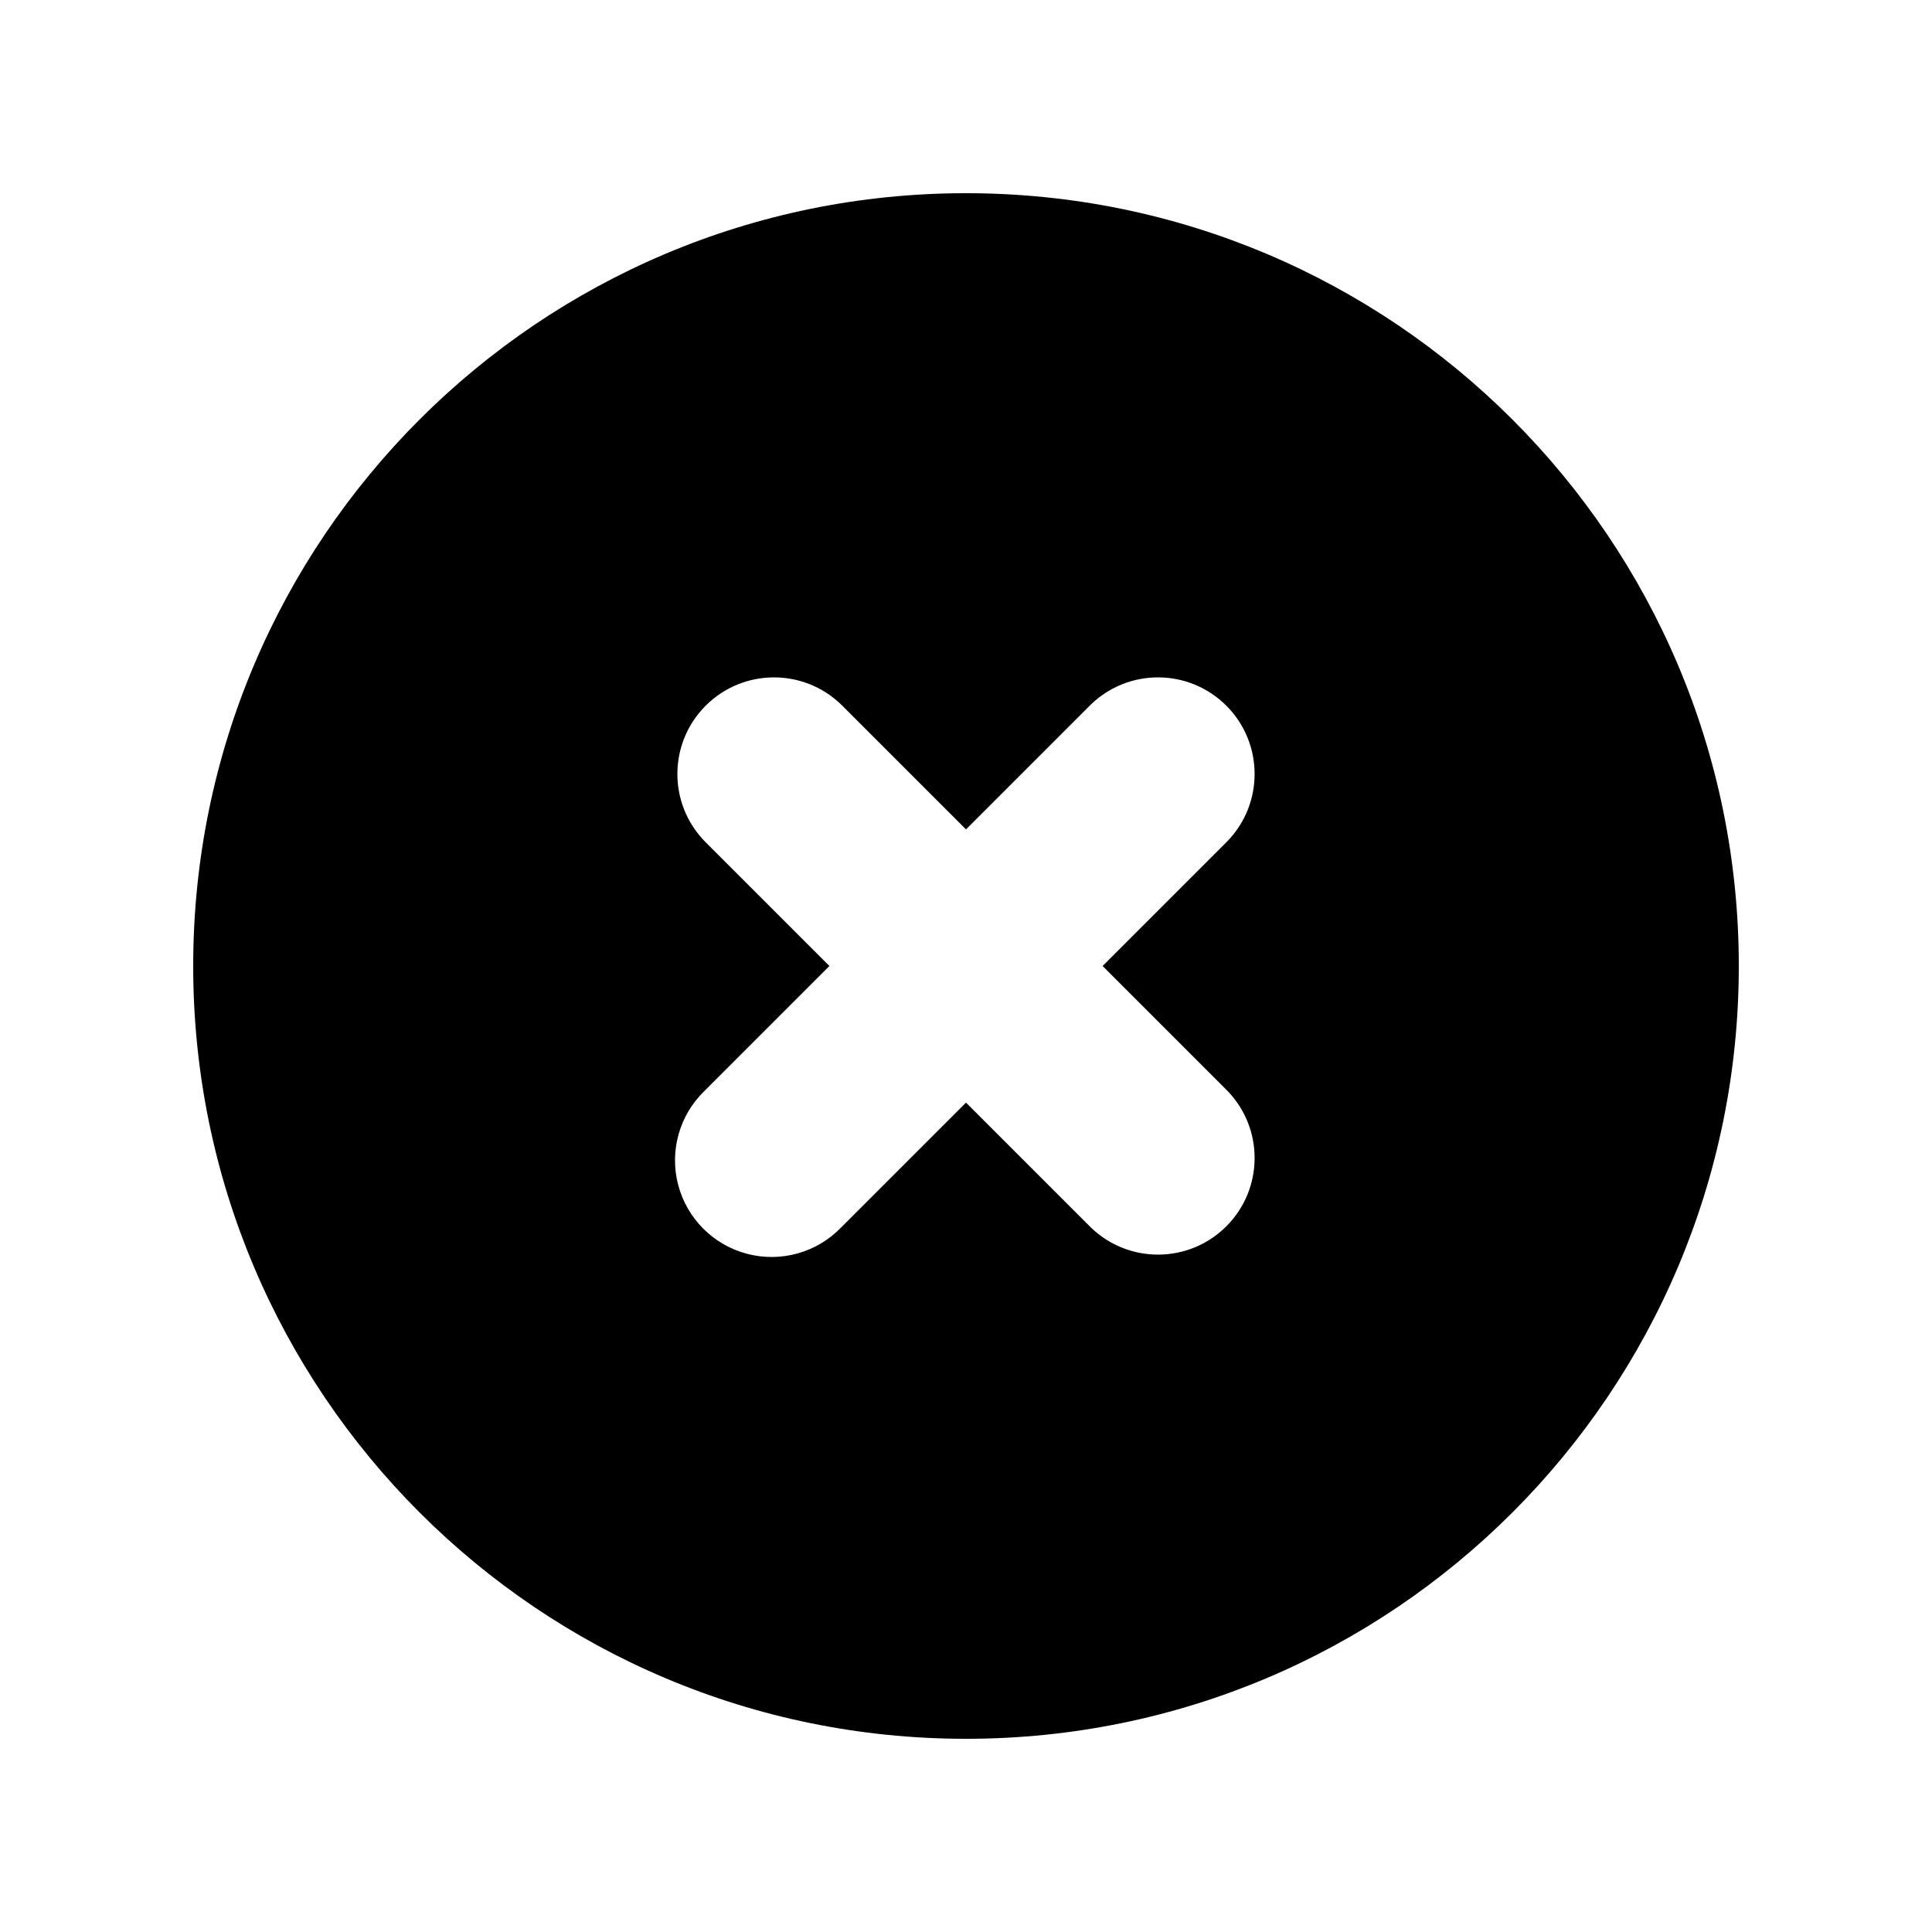
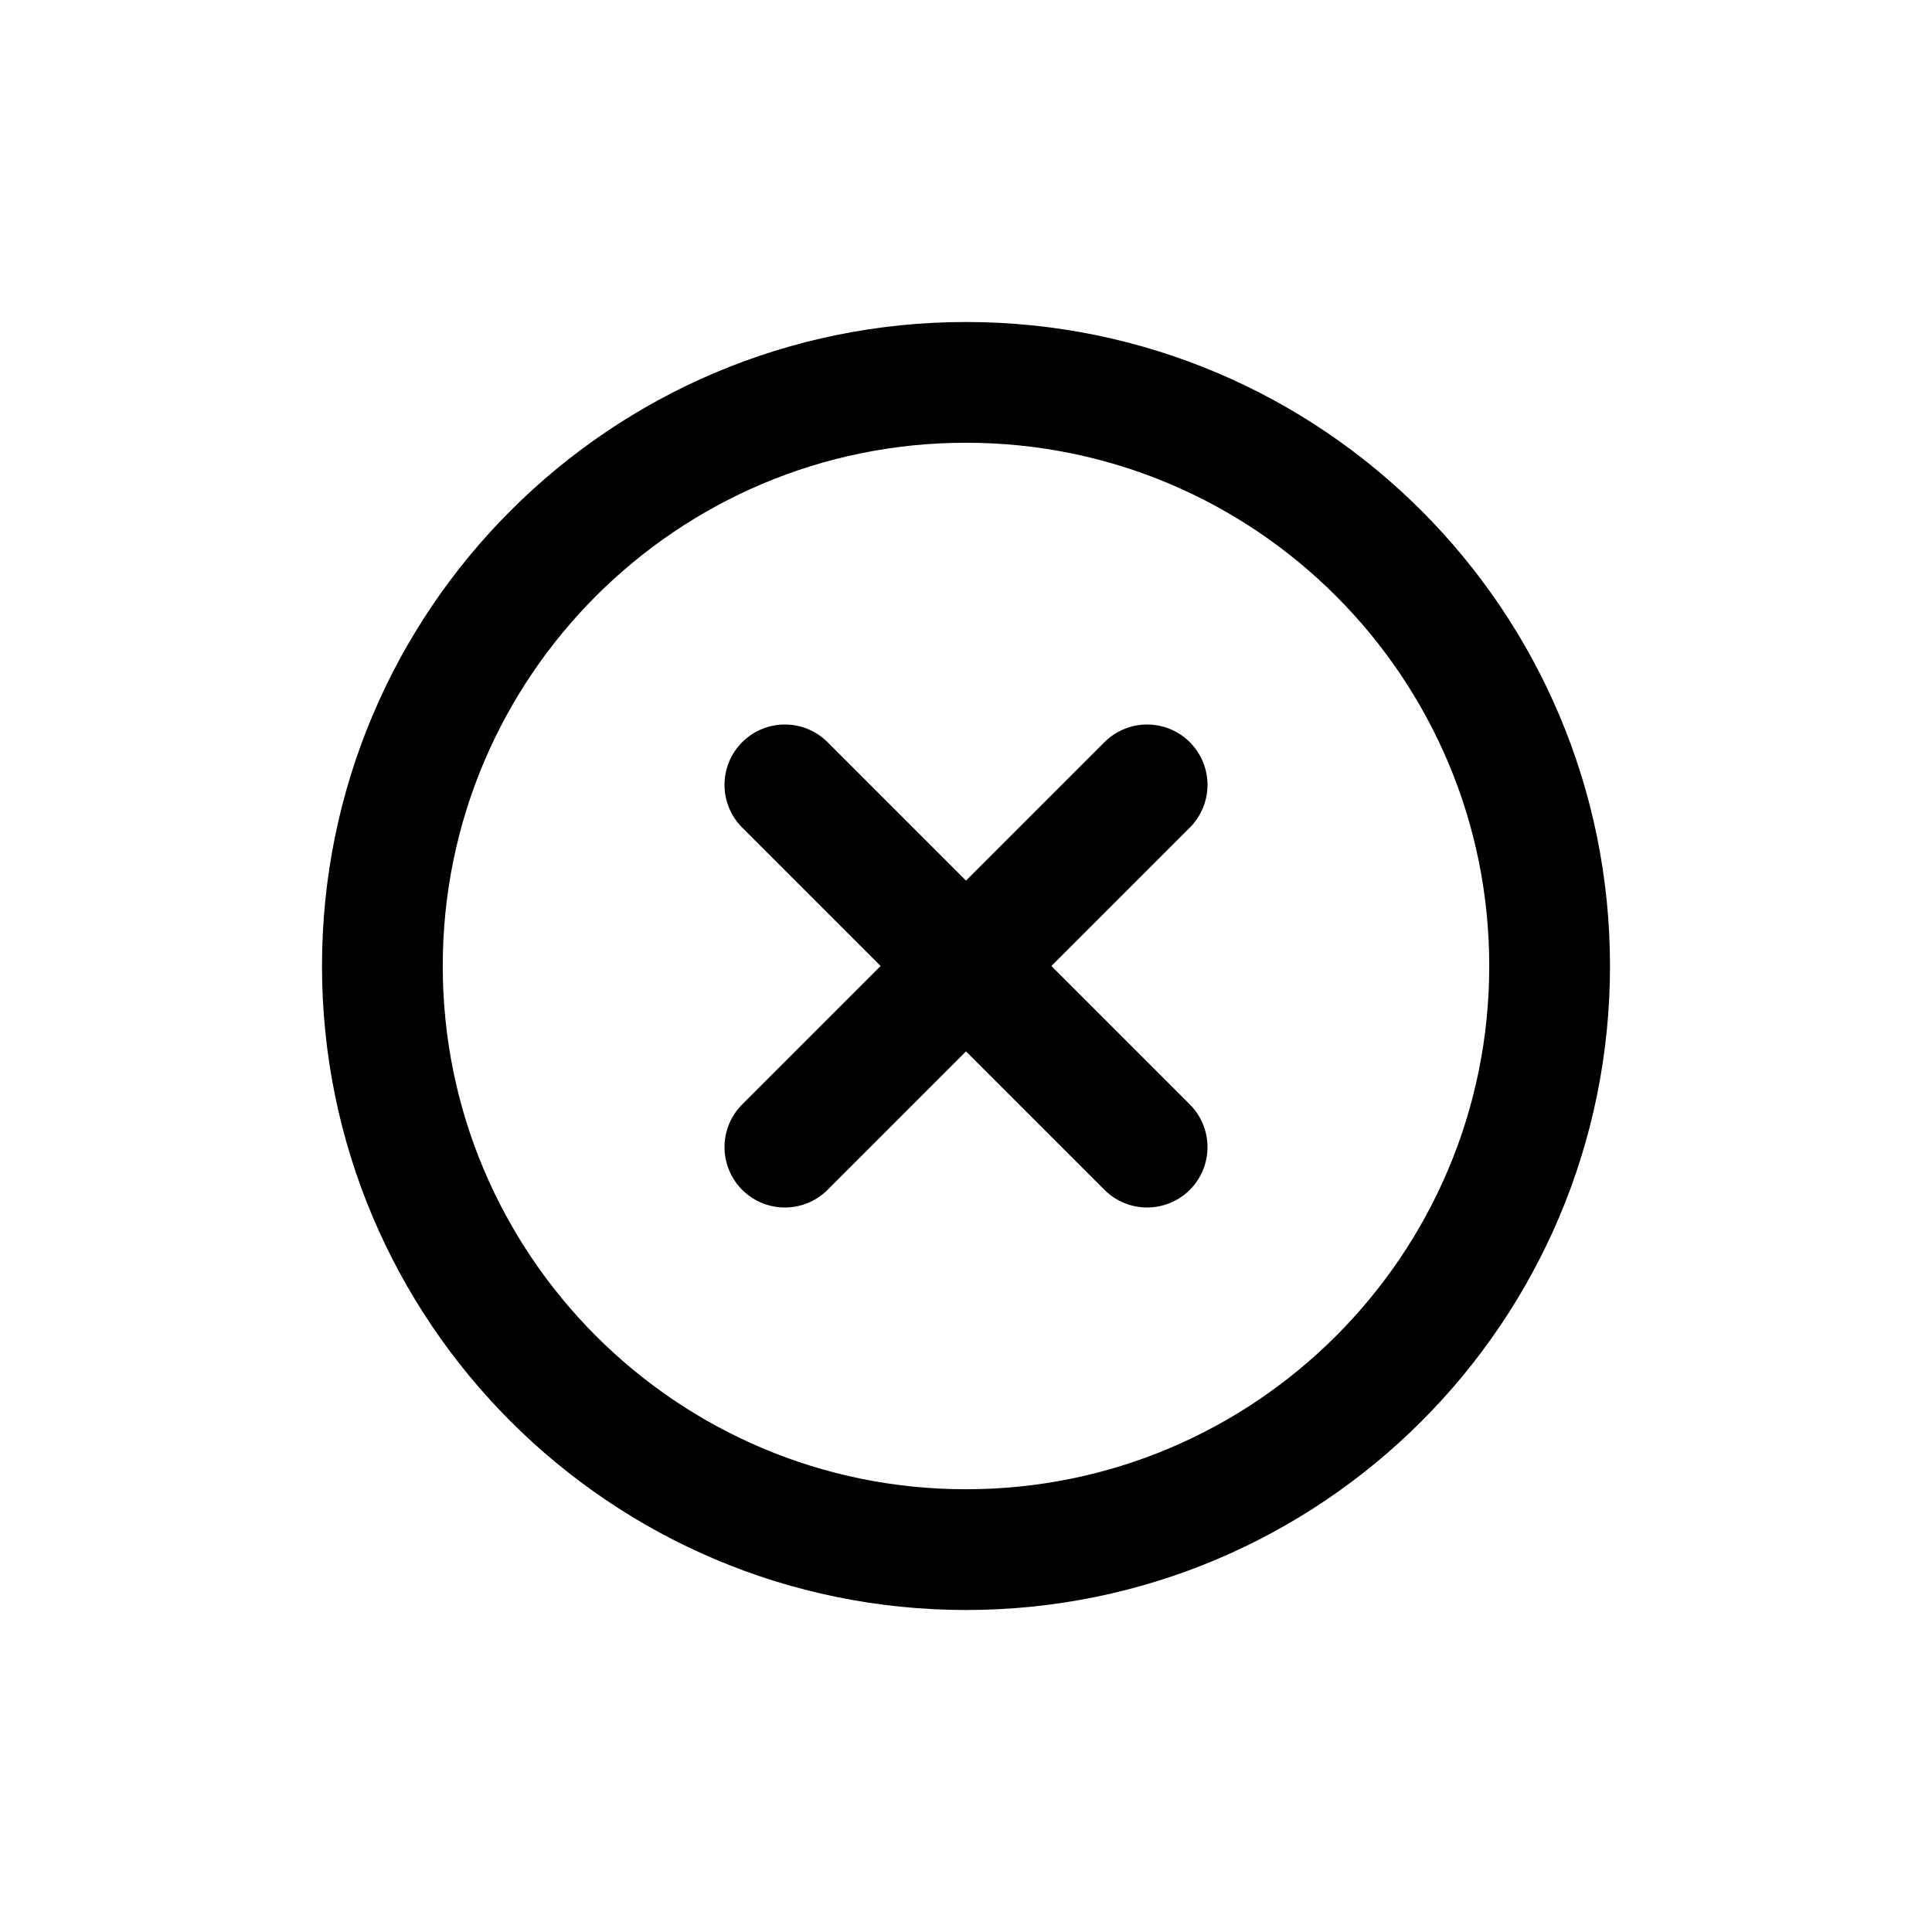
- <svg xmlns="http://www.w3.org/2000/svg" viewBox="0 0 20 20" fill="currentColor">
-   <path fill-rule="evenodd" d="M10 18a8 8 0 100-16 8 8 0 000 16zM8.707 7.293a1 1 0 00-1.414 1.414L8.586 10l-1.293 1.293a1 1 0 101.414 1.414L10 11.414l1.293 1.293a1 1 0 001.414-1.414L11.414 10l1.293-1.293a1 1 0 00-1.414-1.414L10 8.586 8.707 7.293z" clip-rule="evenodd" />
+ <svg width="24" height="24" fill="none" viewBox="0 0 24 24">
+   <path stroke="currentColor" stroke-linecap="round" stroke-linejoin="round" stroke-width="1.5" d="M4.75 12C4.75 7.996 7.996 4.75 12 4.75V4.75C16.004 4.75 19.25 7.996 19.25 12V12C19.25 16.004 16.004 19.25 12 19.25V19.25C7.996 19.25 4.75 16.004 4.75 12V12Z" />
+   <path stroke="currentColor" stroke-linecap="round" stroke-linejoin="round" stroke-width="1.5" d="M9.75 9.75L14.25 14.25" />
+   <path stroke="currentColor" stroke-linecap="round" stroke-linejoin="round" stroke-width="1.5" d="M14.25 9.75L9.75 14.25" />
</svg>
